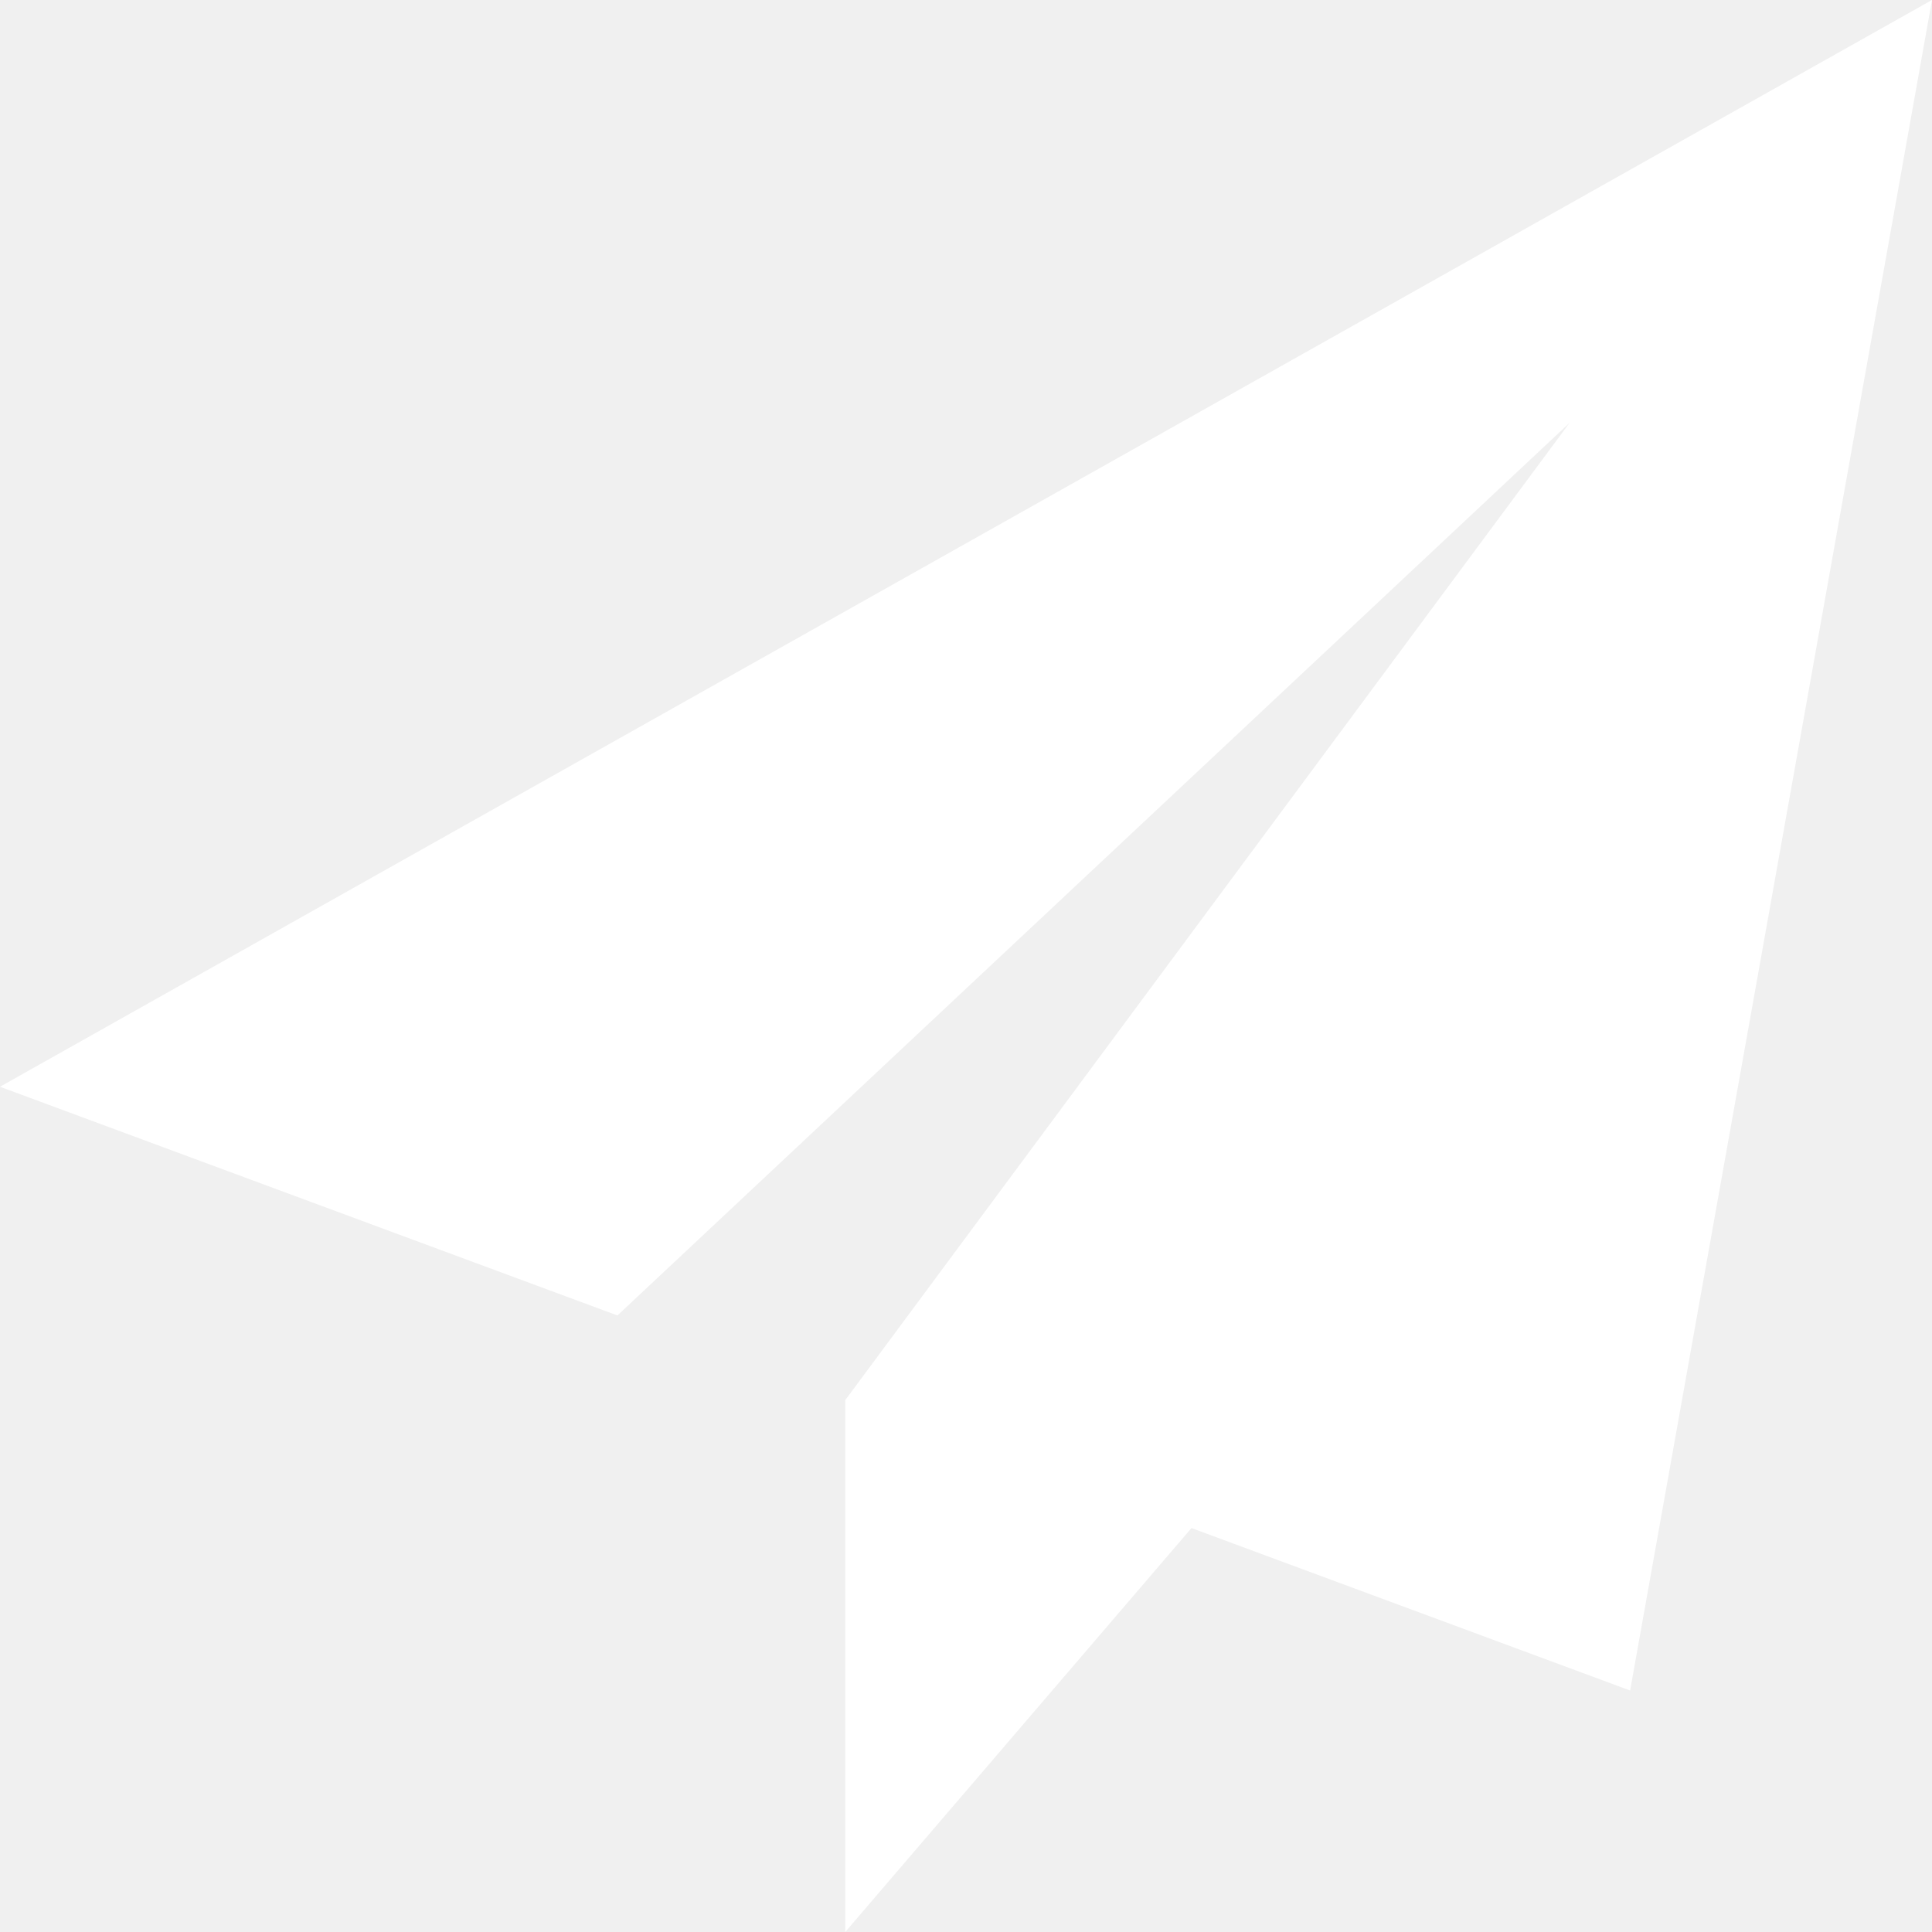
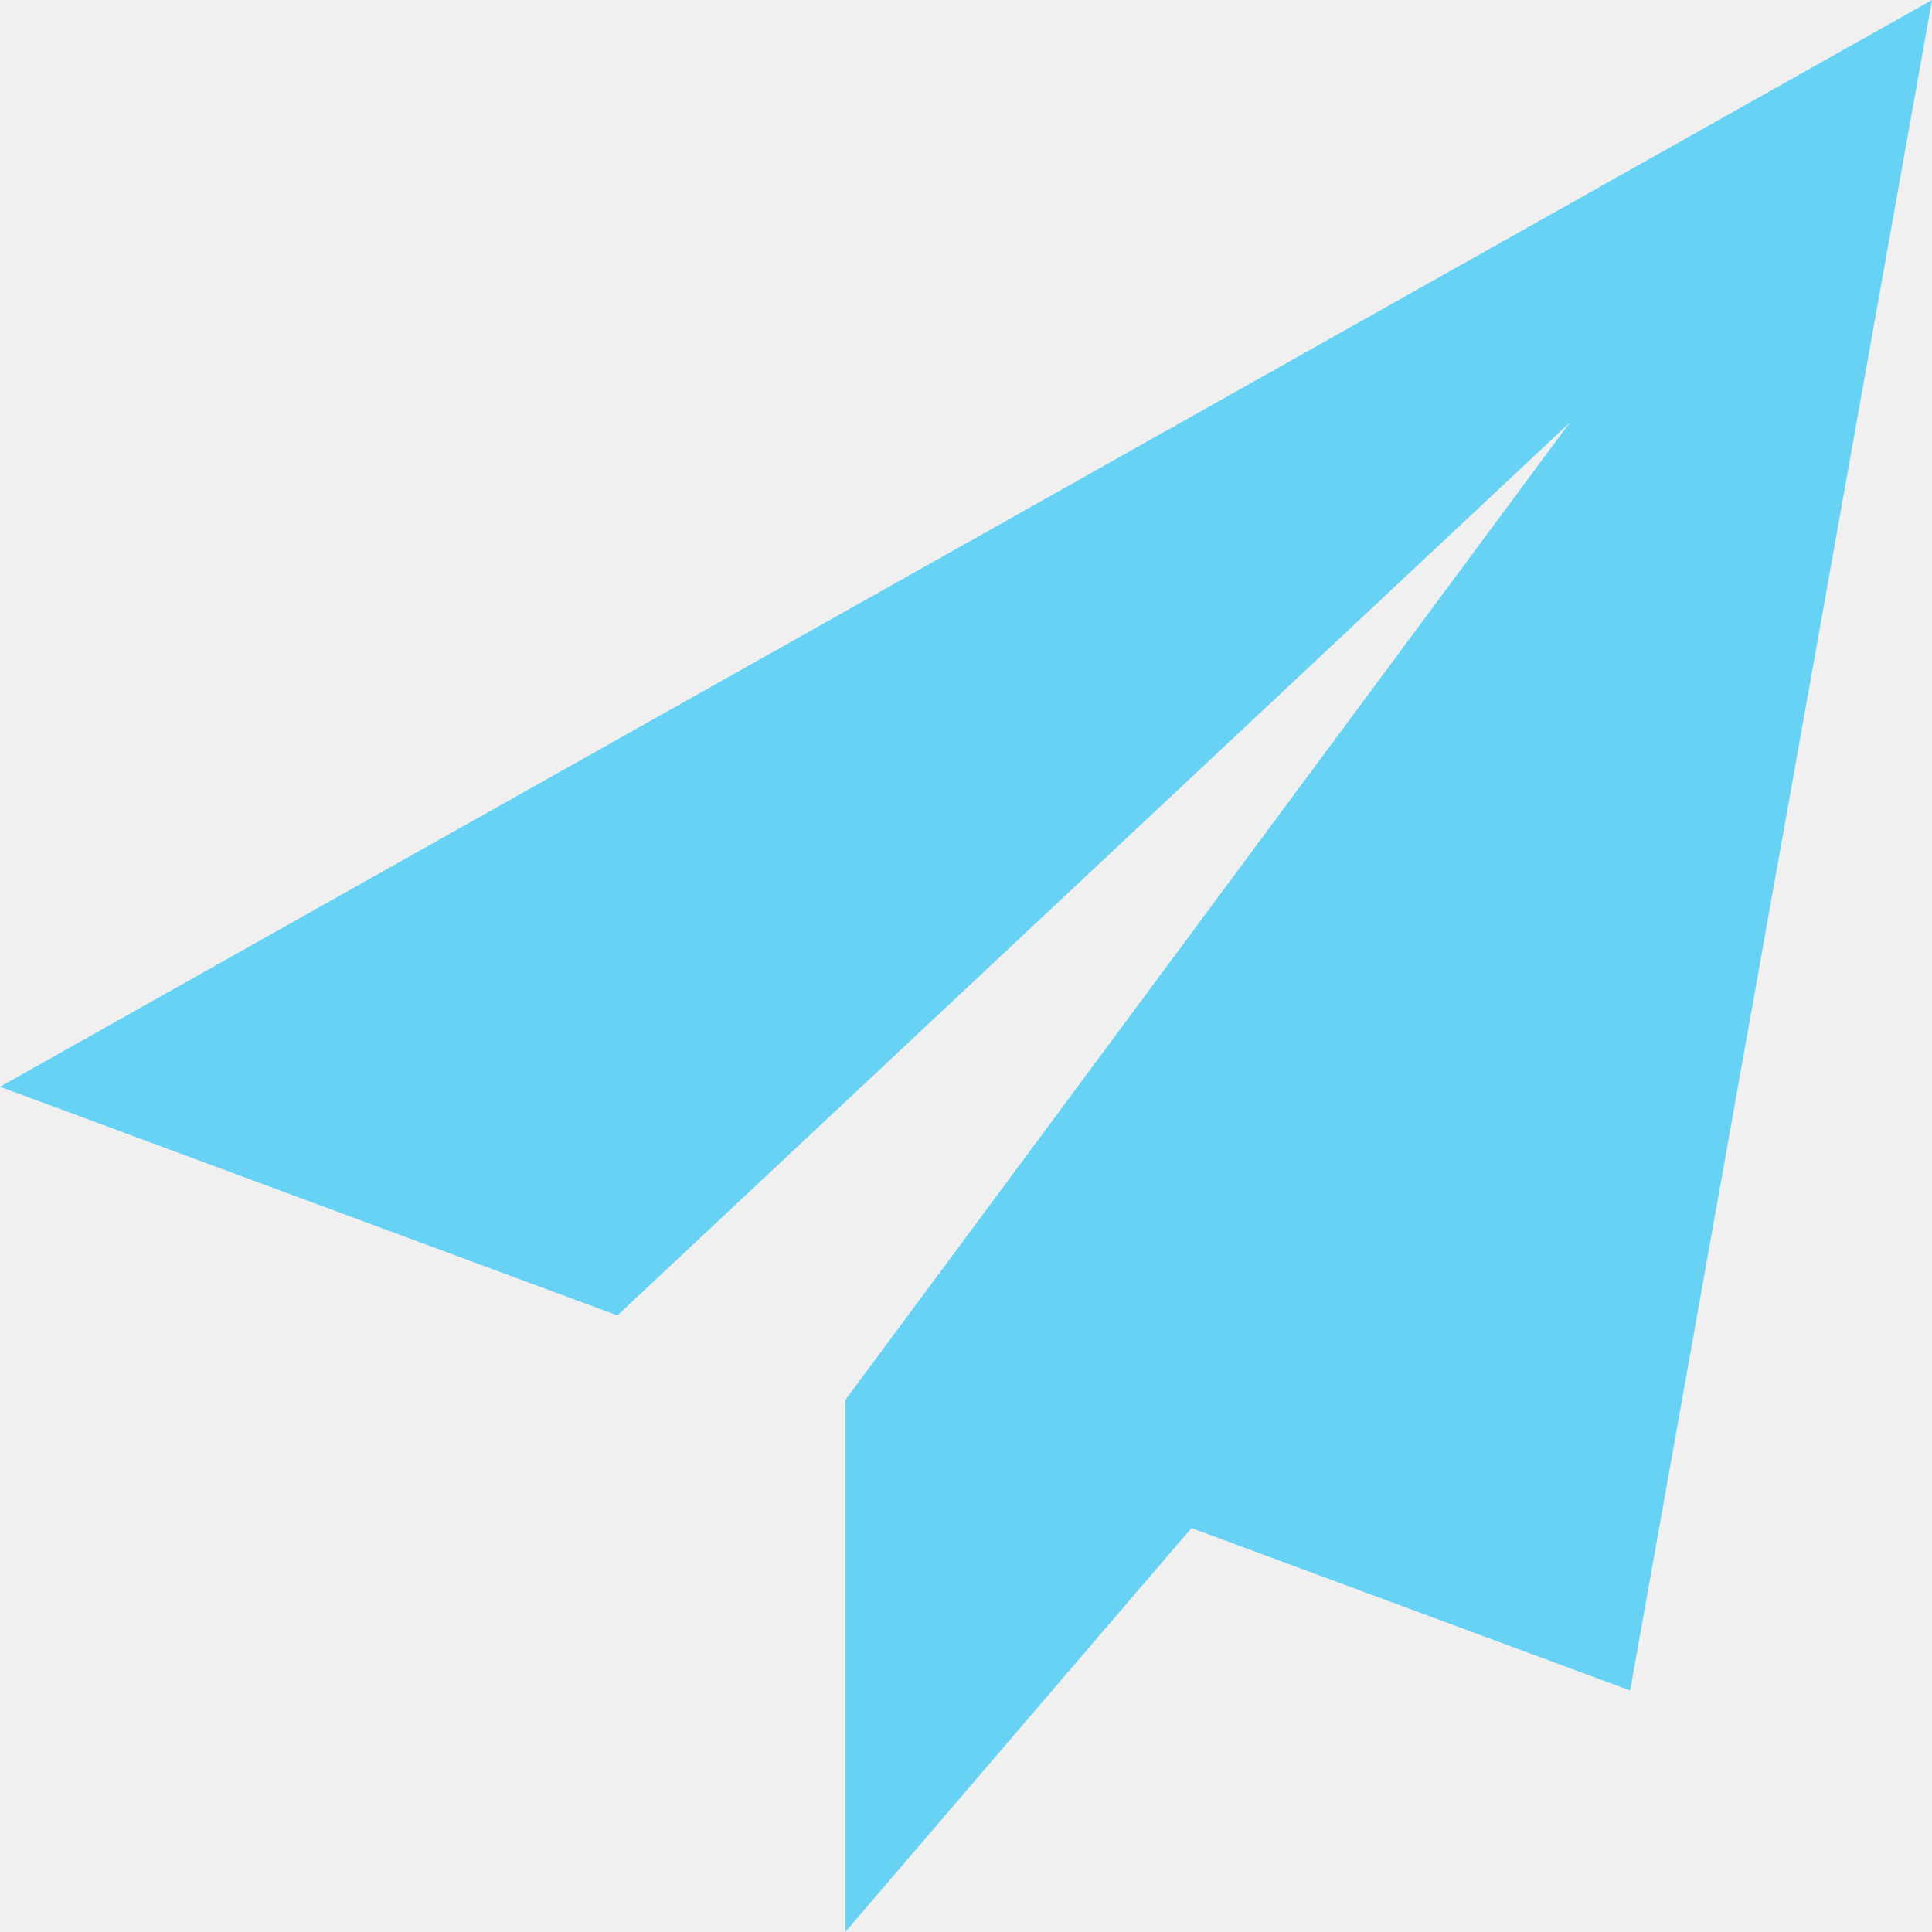
<svg xmlns="http://www.w3.org/2000/svg" width="24" height="24" viewBox="0 0 24 24" fill="none">
-   <path d="M24 0L0 13.5L7.67 16.341L19.5 5.25L10.502 17.39L10.509 17.392L10.5 17.39V24L14.801 18.982L20.25 21L24 0Z" fill="white" />
+   <path d="M24 0L0 13.5L7.67 16.341L19.5 5.25L10.502 17.39L10.509 17.392L10.5 17.39V24L14.801 18.982L20.25 21L24 0Z" fill="#68d2f5" />
</svg>
